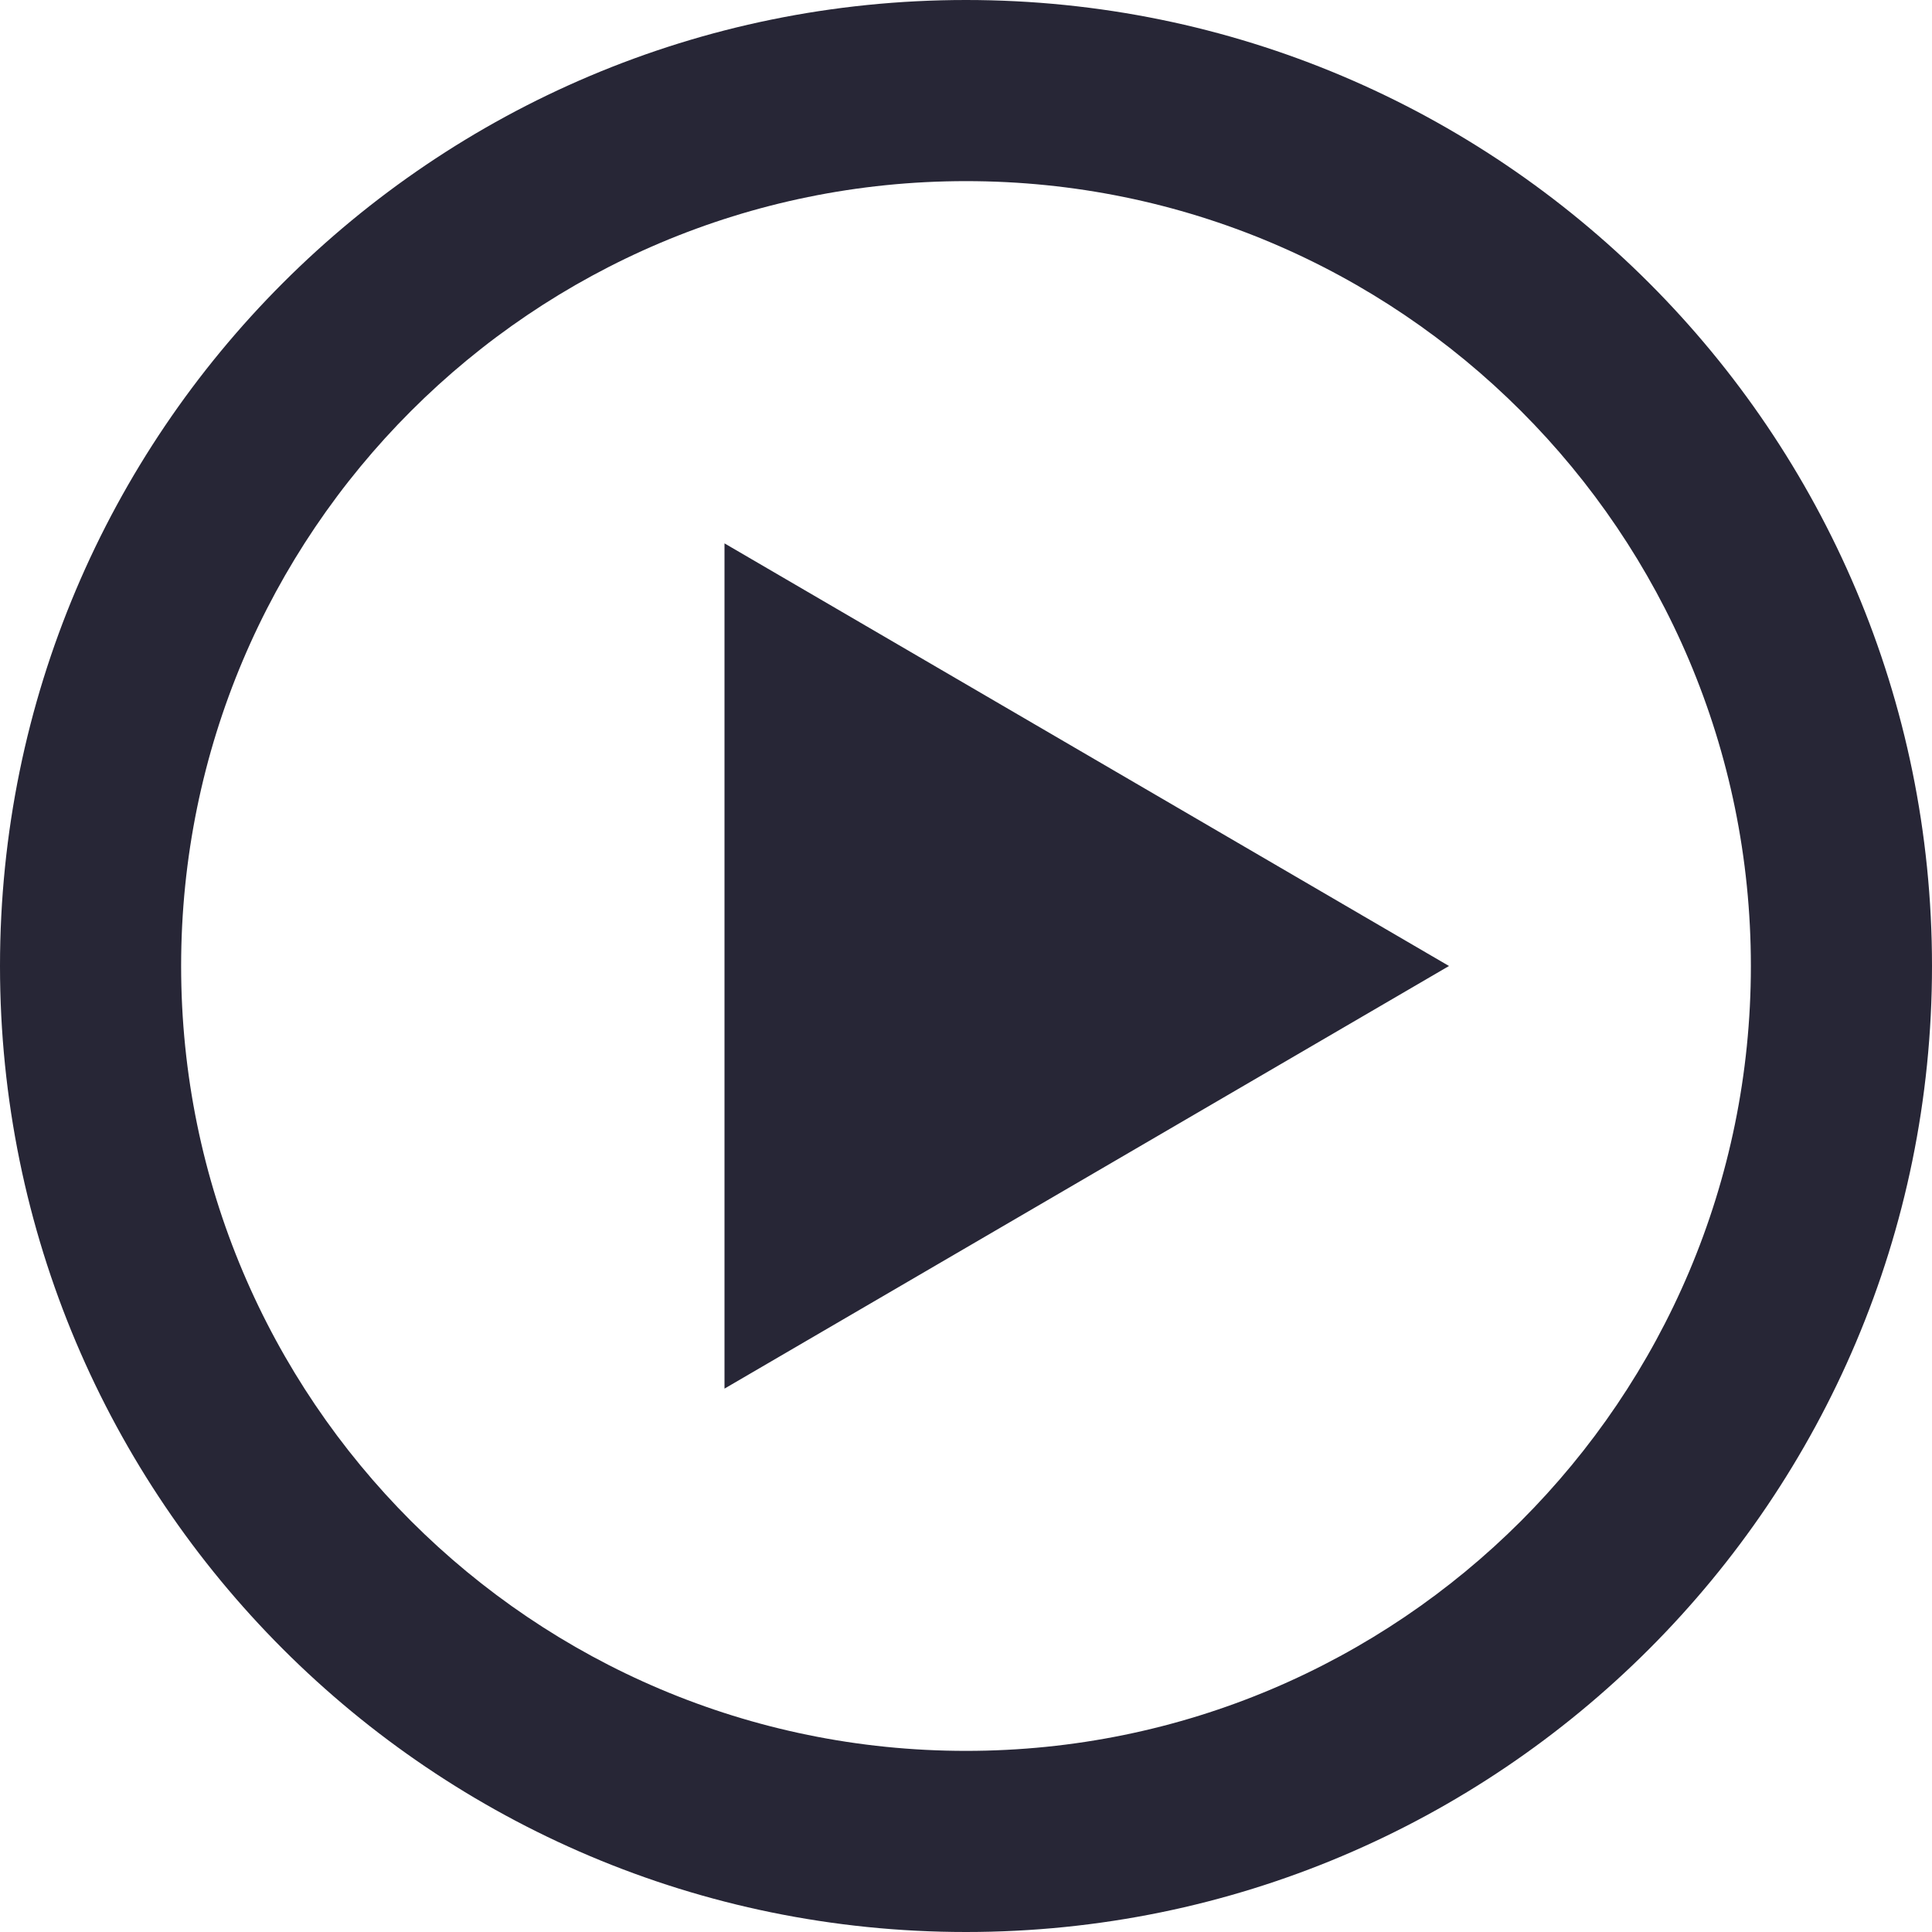
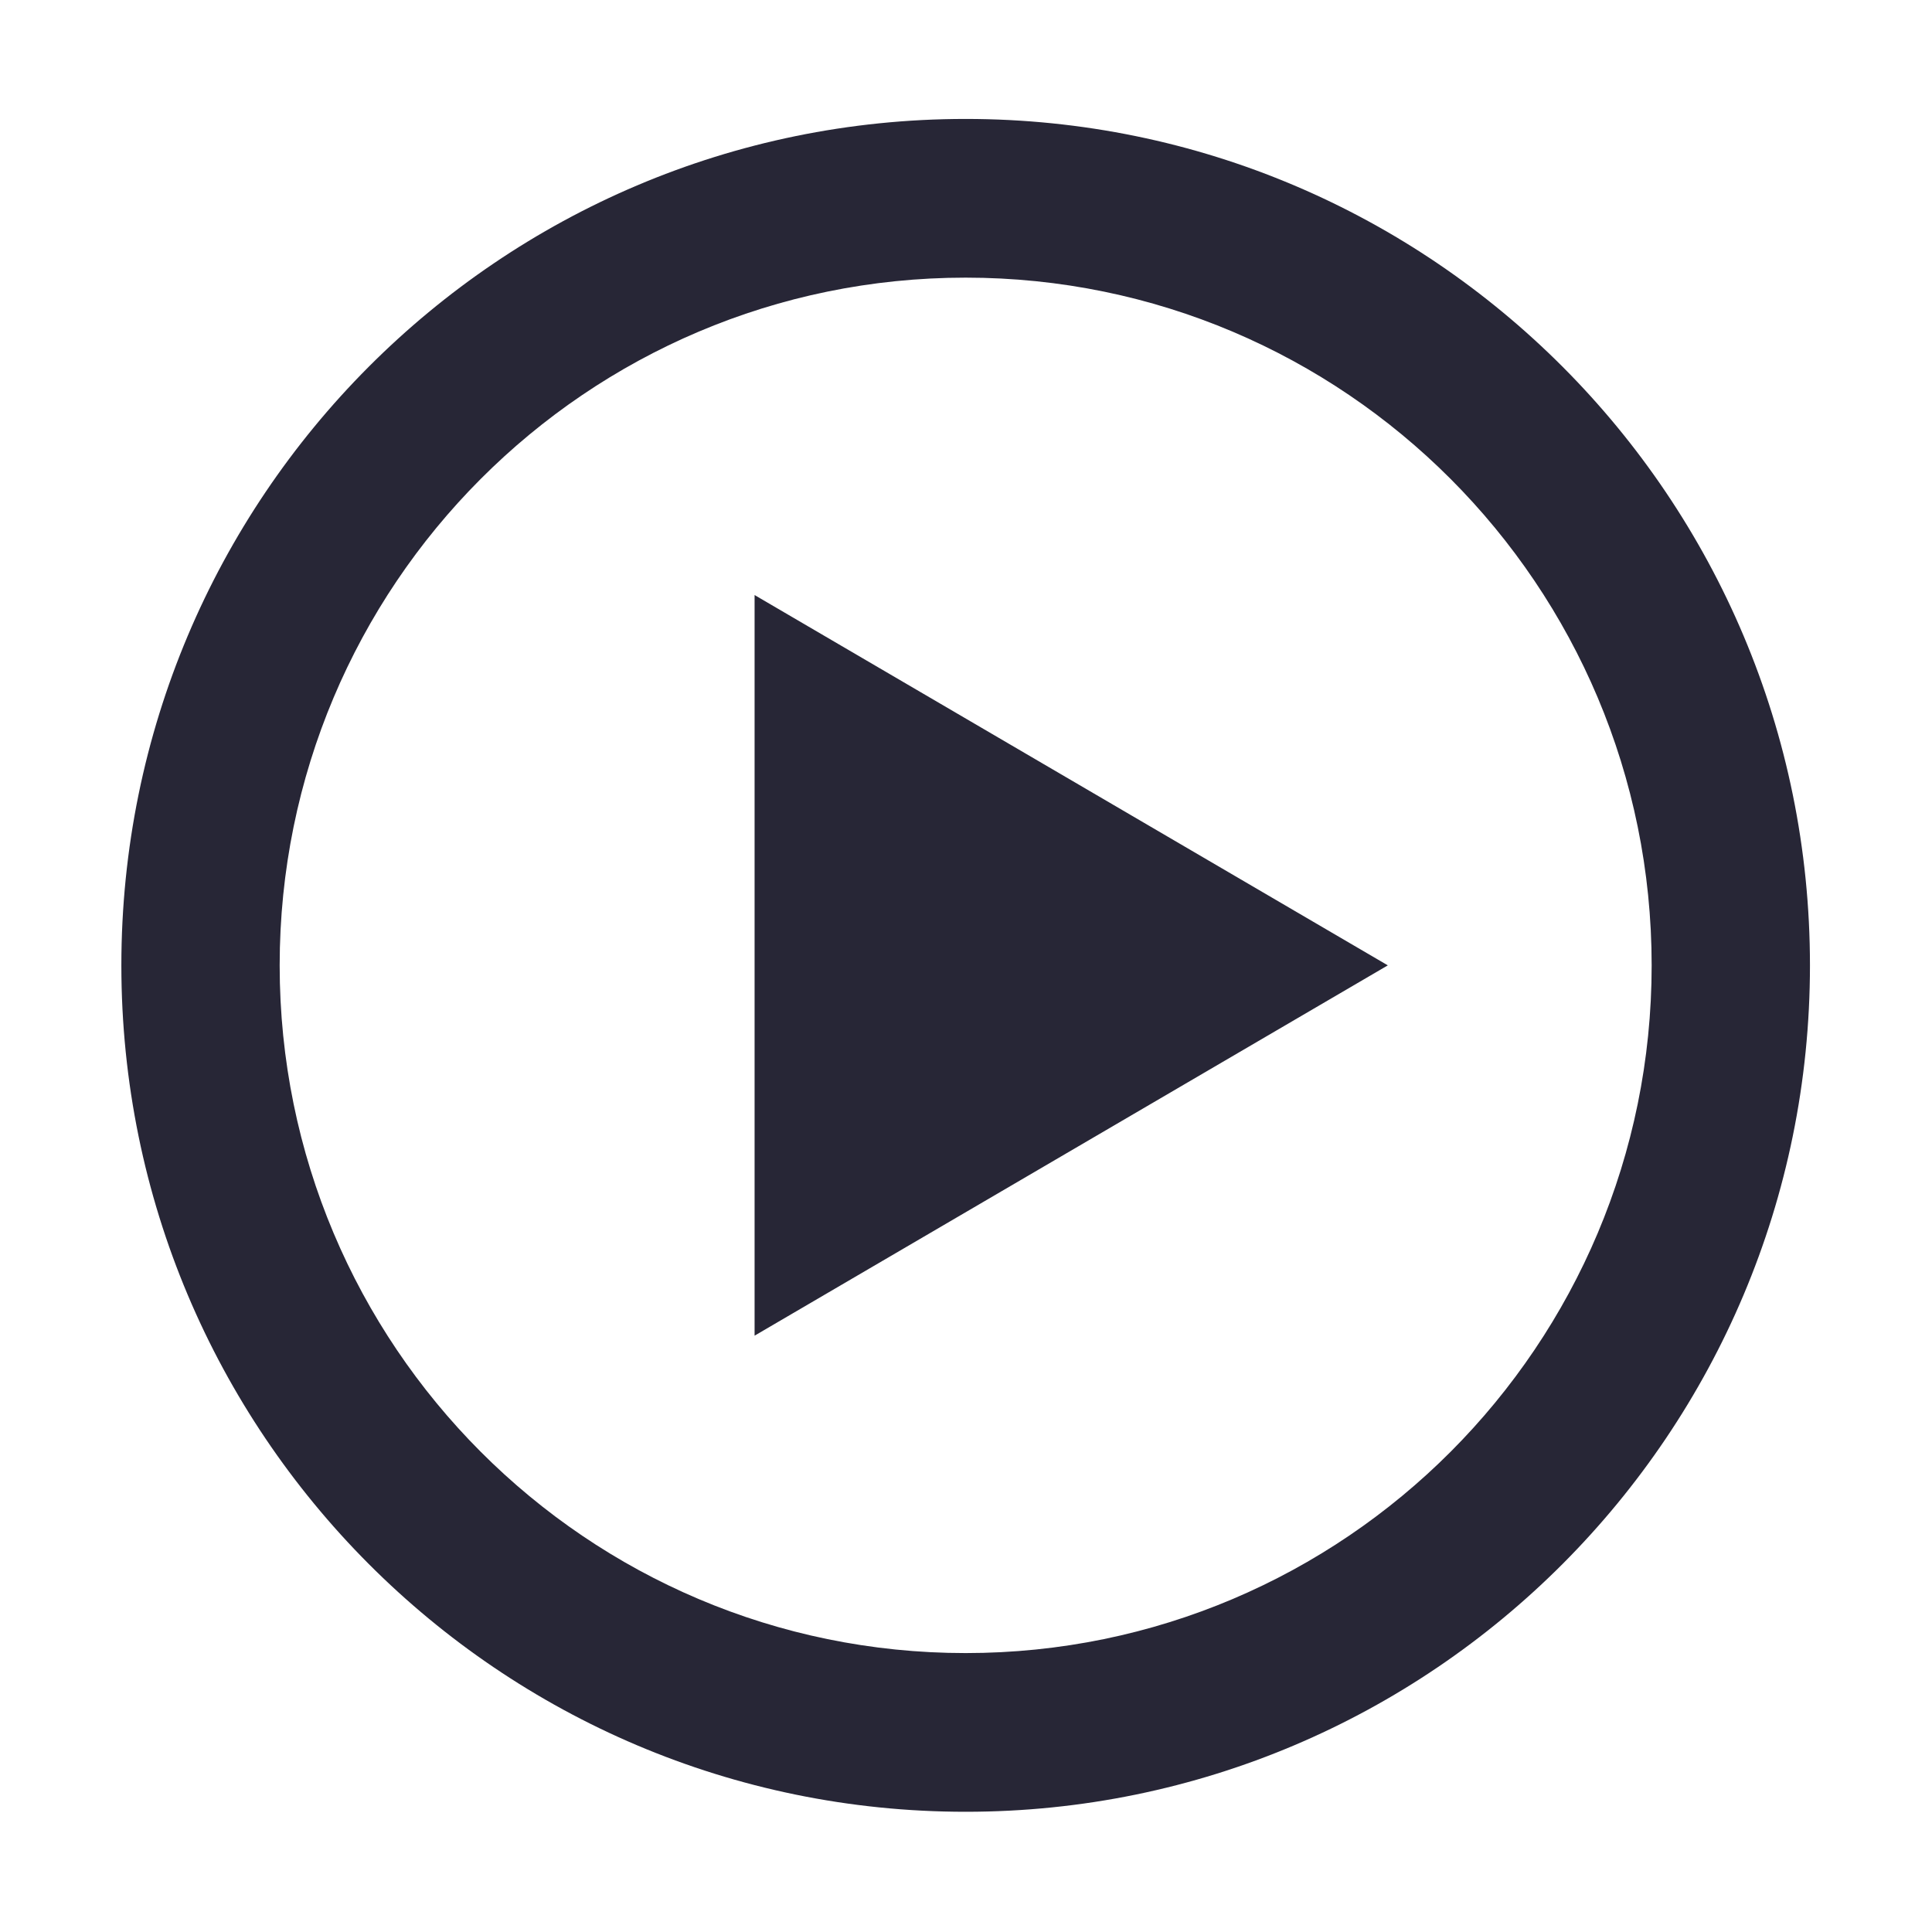
- <svg xmlns="http://www.w3.org/2000/svg" style="width:308px;height:308px;" version="1.1" id="图形" x="0px" y="0px" width="1024px" height="1024px" viewBox="0 0 1024 1024" enable-background="new 0 0 1024 1024" xml:space="preserve">
-   <path class="svgpath" data-index="path_0" fill="#272636" d="M512 0c-282.784 0-512 229.216-512 512s229.216 512 512 512 512-229.216 512-512-229.216-512-512-512zM512 928c-229.76 0-416-186.24-416-416s186.24-416 416-416 416 186.24 416 416-186.24 416-416 416zM384 288l384 224-384 224z" />
+ <svg xmlns="http://www.w3.org/2000/svg" version="1.1" id="图形" x="0px" y="0px" width="1000.636px" height="1000.678px" viewBox="15.167 -16.333 1000.636 1000.678" enable-background="new 15.167 -16.333 1000.636 1000.678" xml:space="preserve">
+   <path fill="#272636" d="M515.331,45.272c-241.528,0-437.304,196.267-437.304,438.402s195.775,438.402,437.304,438.402  s437.304-196.267,437.304-438.402S756.86,45.272,515.331,45.272z M515.331,839.876c-196.24,0-355.309-159.469-355.309-356.202  s159.069-356.202,355.309-356.202s355.309,159.469,355.309,356.202S711.571,839.876,515.331,839.876z M406.005,291.873  l327.978,191.801L406.005,675.475V291.873z" />
</svg>
